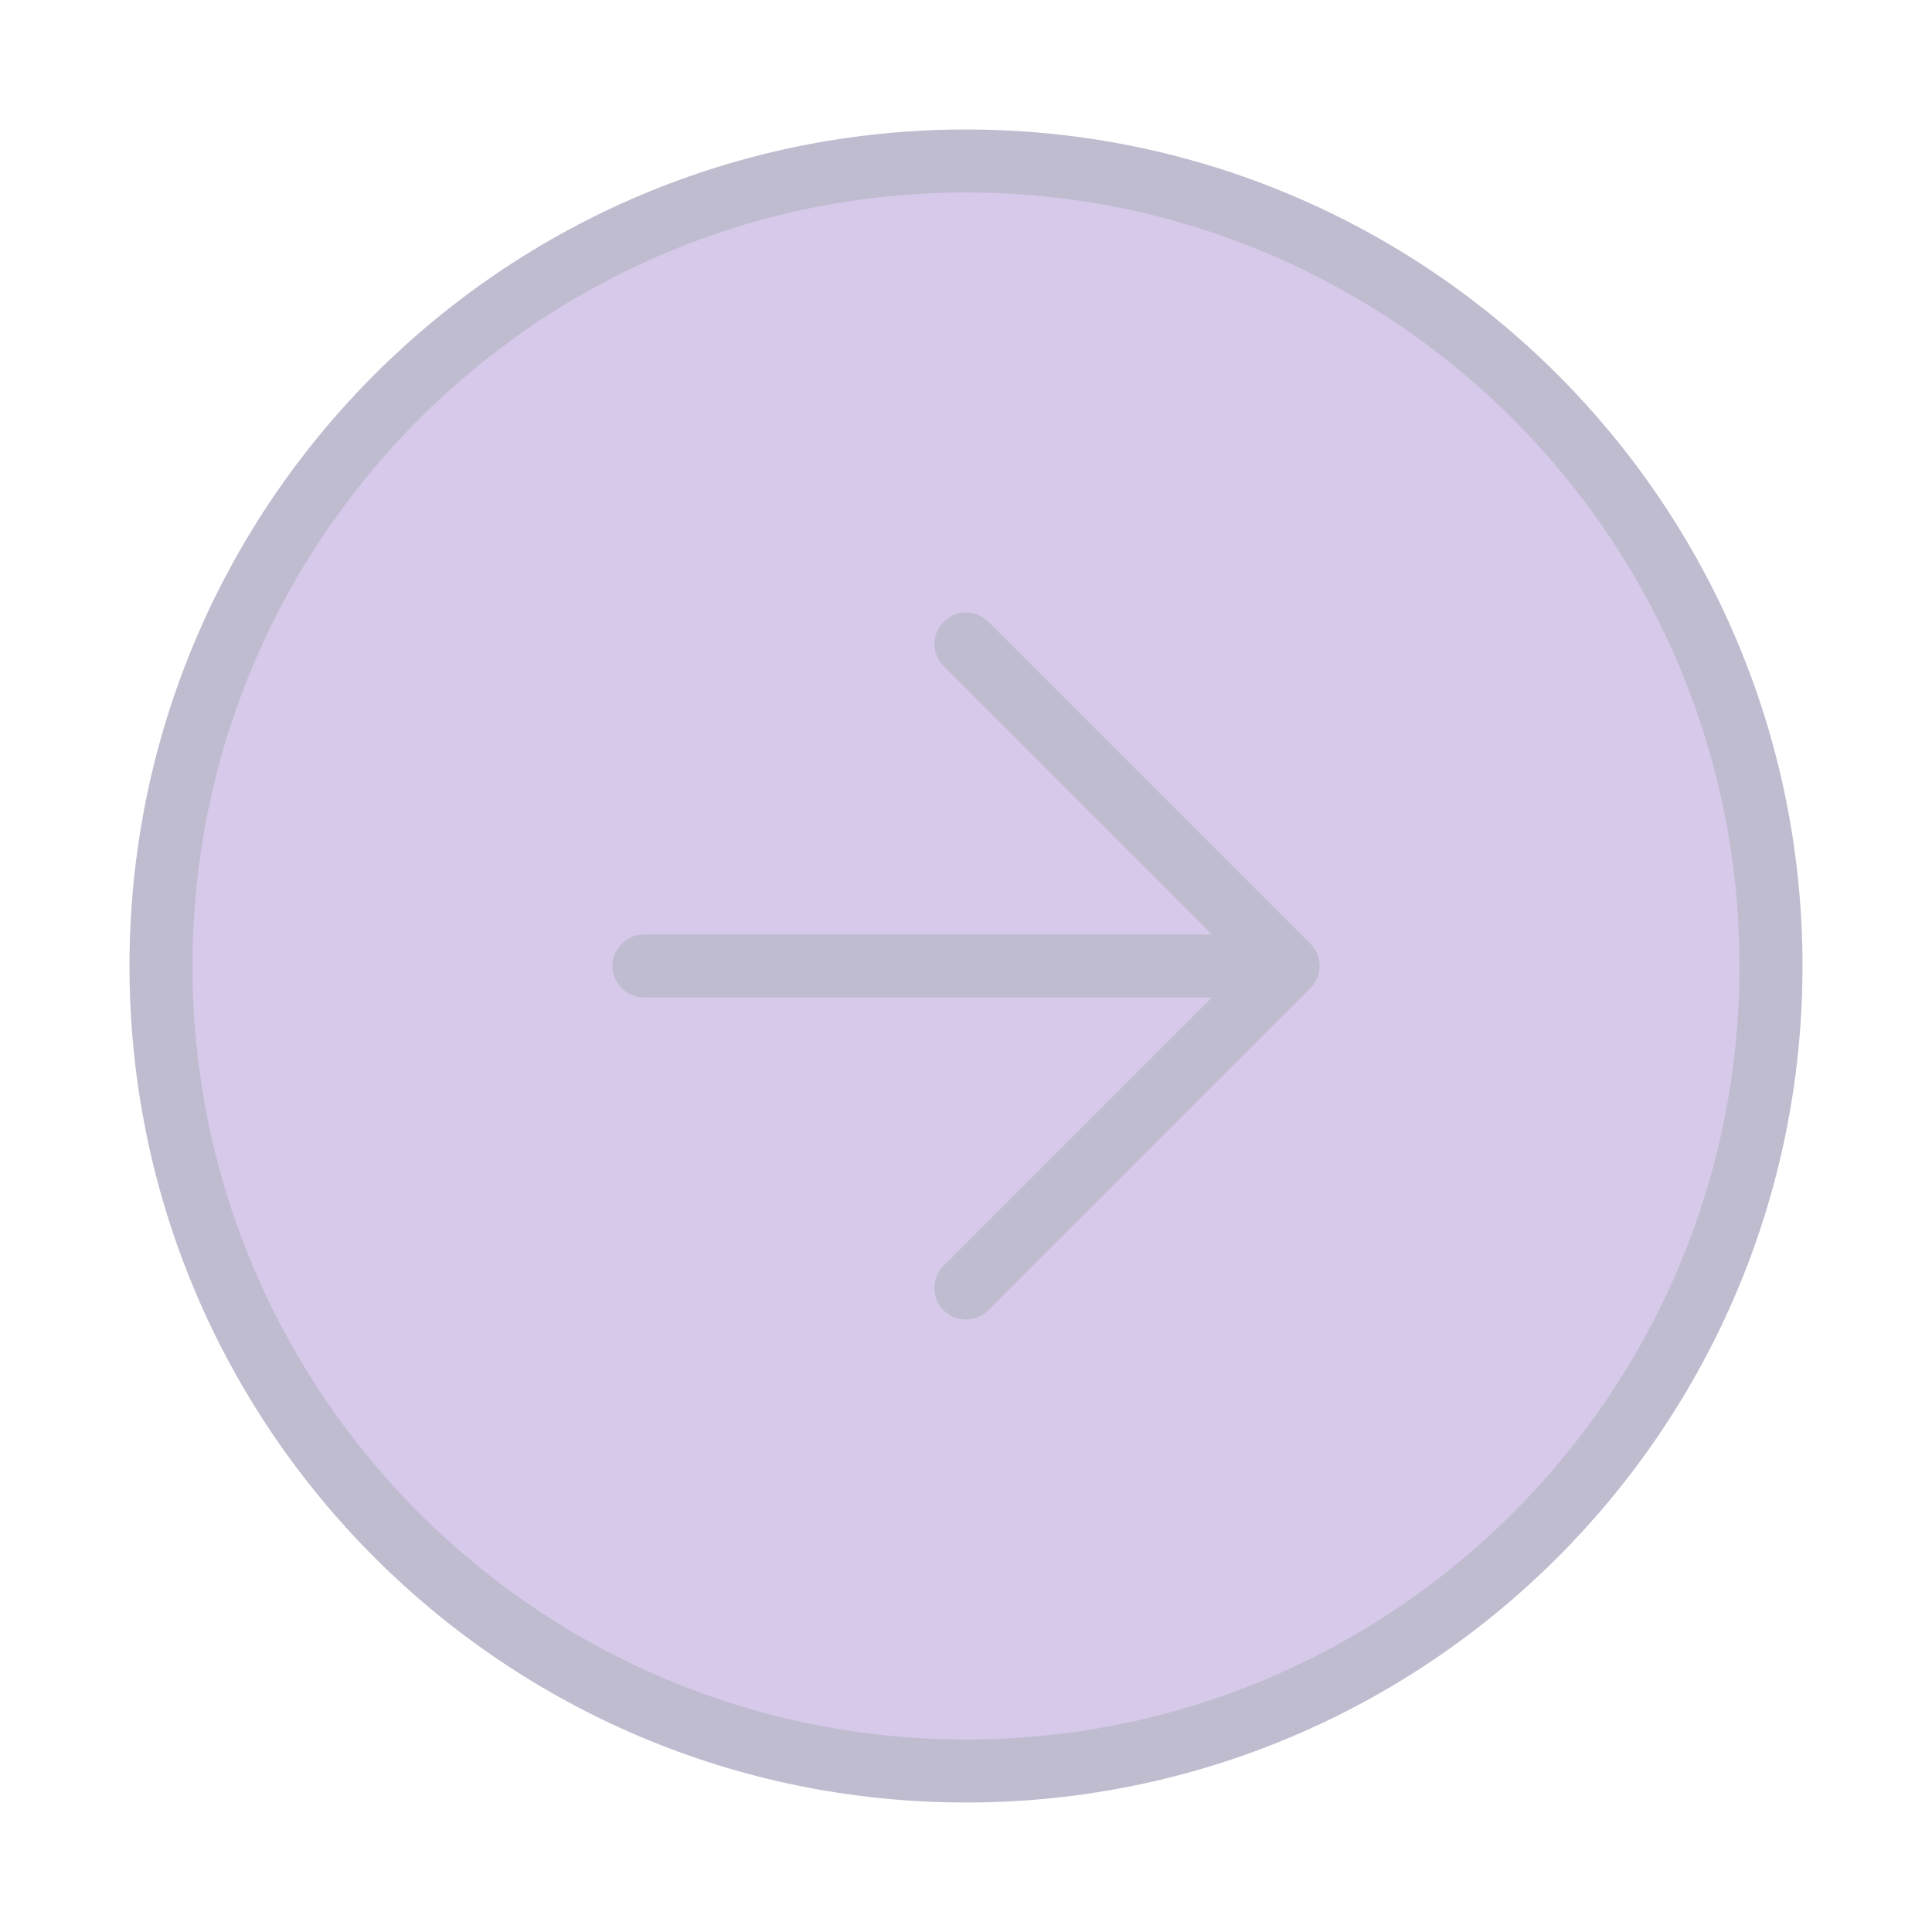
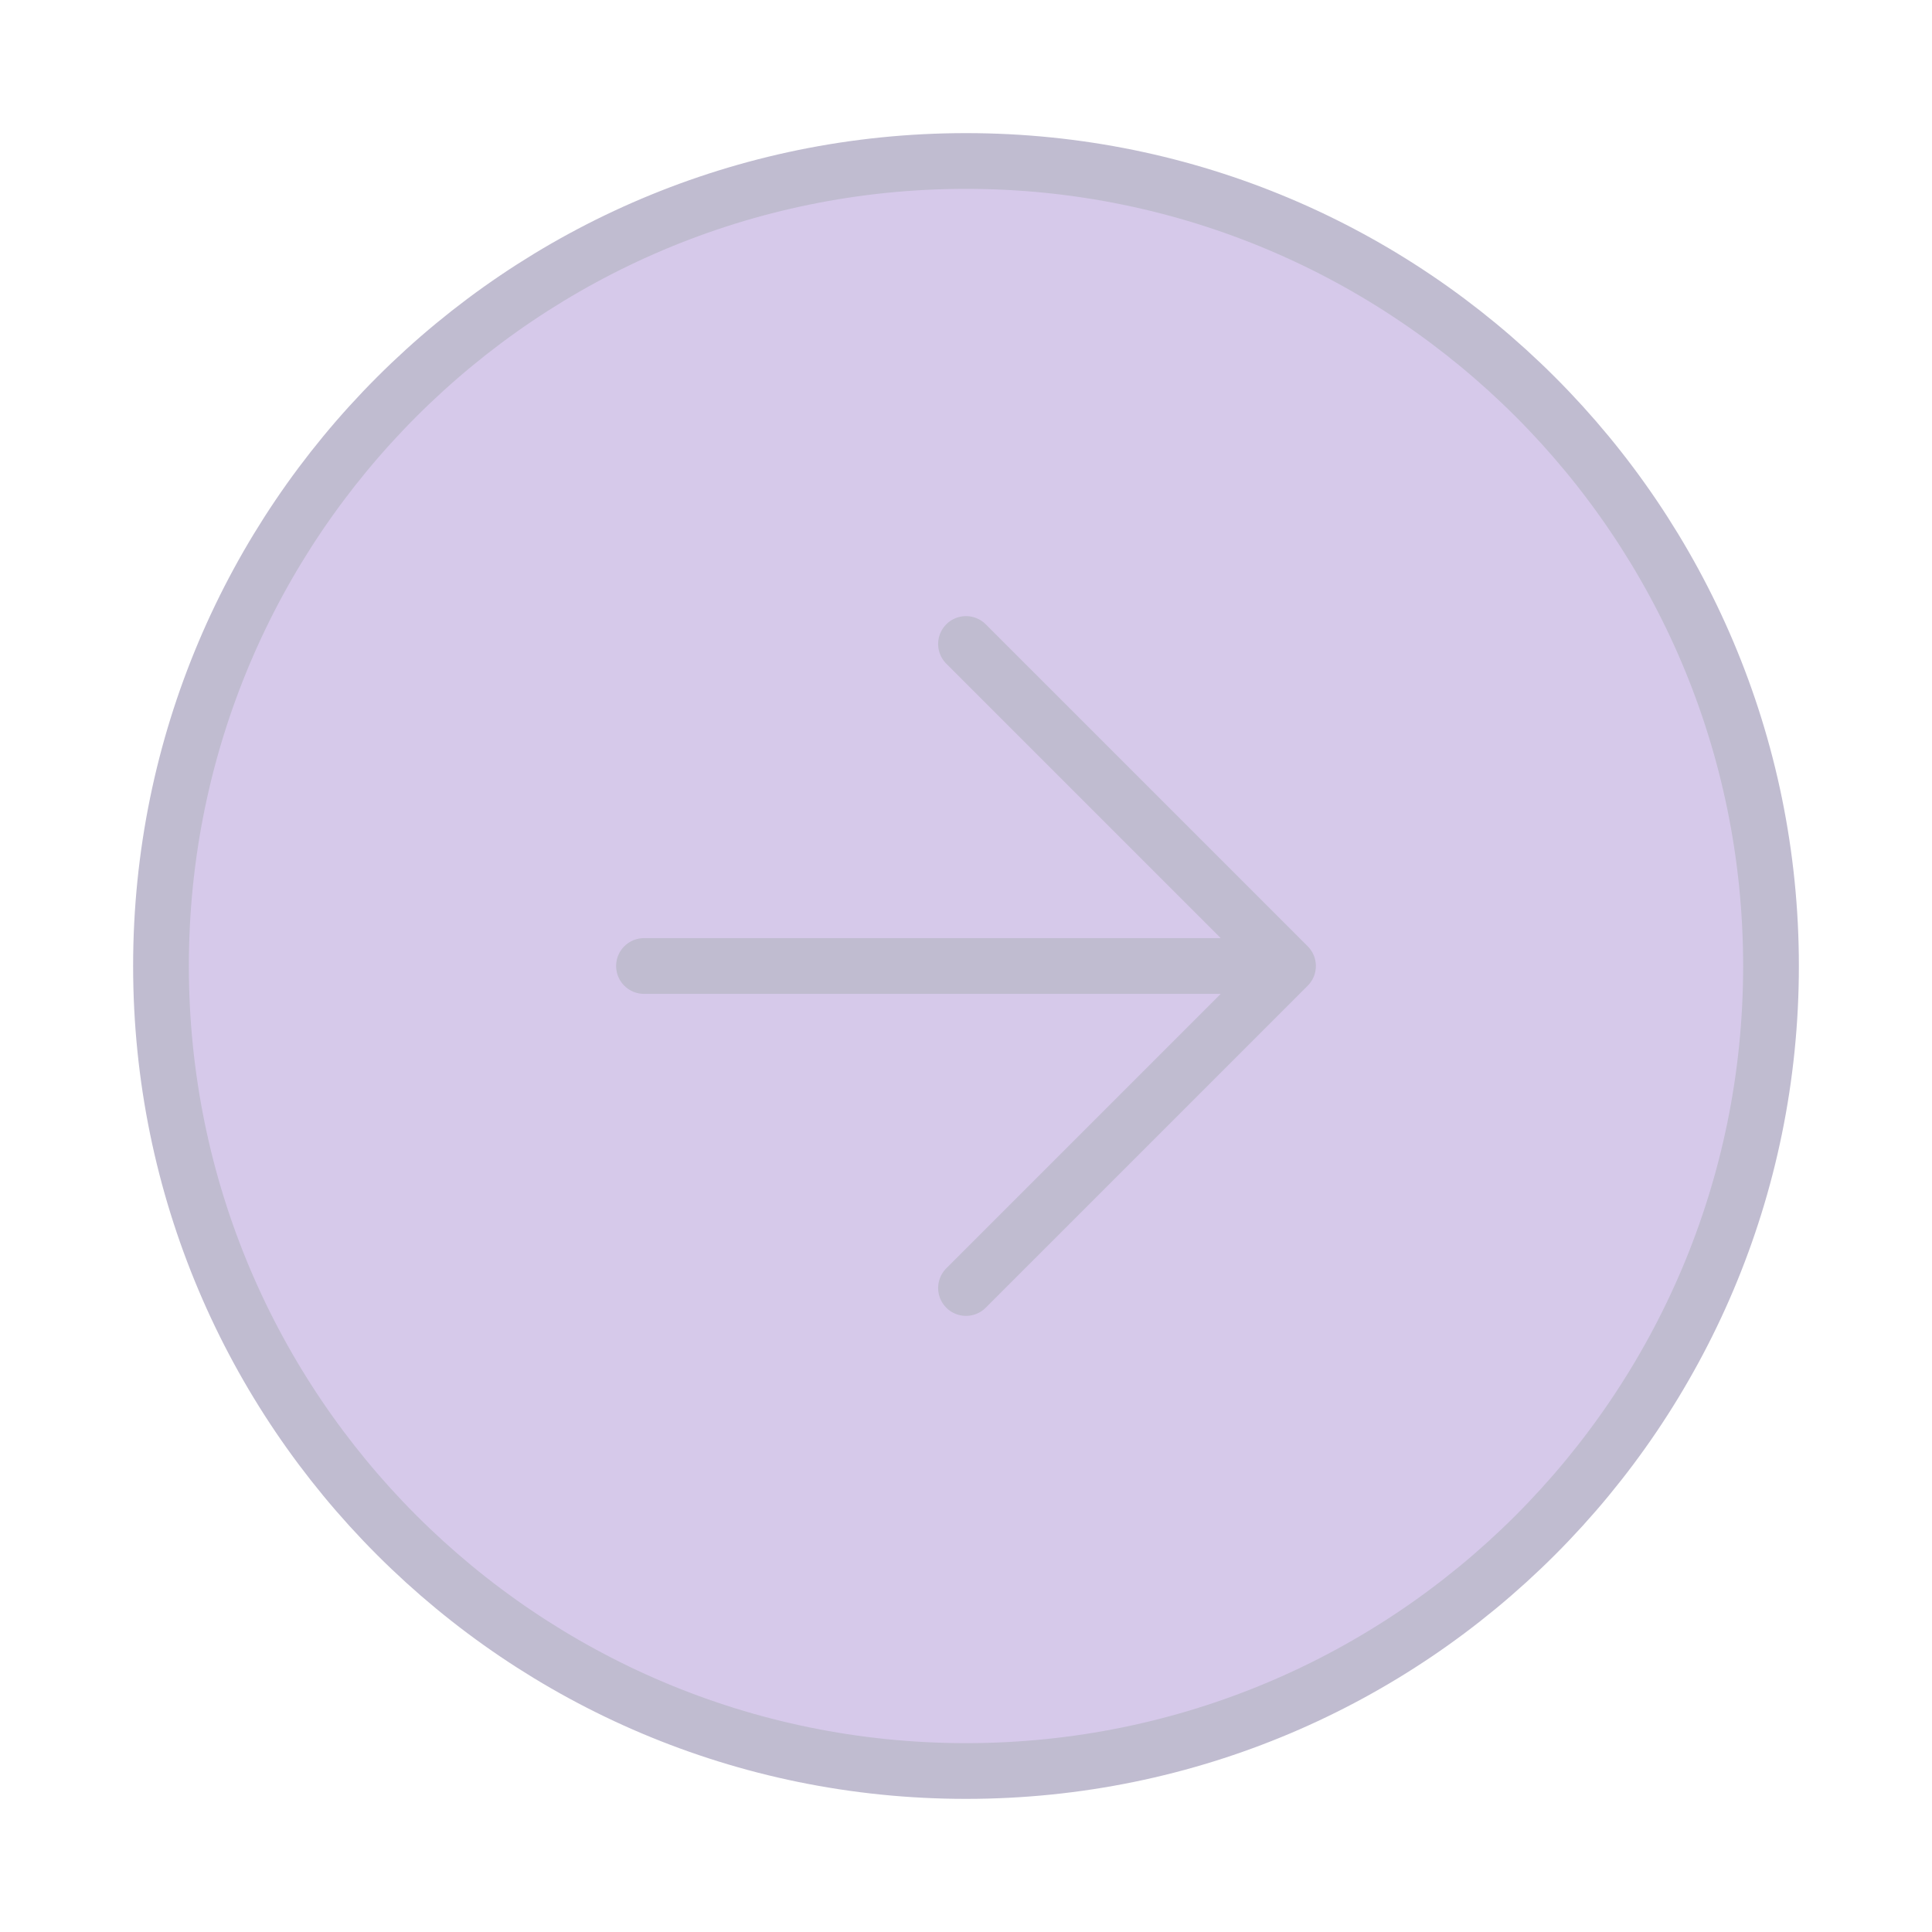
- <svg xmlns="http://www.w3.org/2000/svg" width="46" height="46" viewBox="0 0 46 46" fill="none">
-   <path d="M23 3.833C33.585 3.833 42.167 12.415 42.167 23C42.167 33.586 33.585 42.167 23 42.167C12.415 42.167 3.833 33.586 3.833 23C3.833 12.415 12.415 3.833 23 3.833Z" fill="#D6C9EA" />
-   <path d="M23 15.333L30.667 23L23 30.667" fill="#D6C9EA" />
-   <path d="M23 15.333L30.667 23M30.667 23L23 30.667M30.667 23L15.333 23M42.167 23C42.167 12.415 33.585 3.833 23 3.833C12.415 3.833 3.833 12.415 3.833 23C3.833 33.586 12.415 42.167 23 42.167C33.585 42.167 42.167 33.586 42.167 23Z" stroke="#C0BCD0" stroke-width="1.5" stroke-linecap="round" stroke-linejoin="round" />
+ <svg xmlns="http://www.w3.org/2000/svg" width="52" height="52" viewBox="0 0 52 52" fill="none">
+   <path d="M26 4.333C37.966 4.333 47.667 14.034 47.667 26C47.667 37.966 37.966 47.667 26 47.667C14.034 47.667 4.333 37.966 4.333 26C4.333 14.034 14.034 4.333 26 4.333Z" fill="#D6C9EA" />
+   <path d="M26 17.333L34.666 26L26 34.667" fill="#D6C9EA" />
+   <path d="M26 17.333L34.667 26M34.667 26L26 34.667M34.667 26L17.333 26M47.667 26C47.667 14.034 37.966 4.333 26 4.333C14.034 4.333 4.333 14.034 4.333 26C4.333 37.966 14.034 47.667 26 47.667C37.966 47.667 47.667 37.966 47.667 26Z" stroke="#C0BCD0" stroke-width="1.5" stroke-linecap="round" stroke-linejoin="round" />
</svg>
